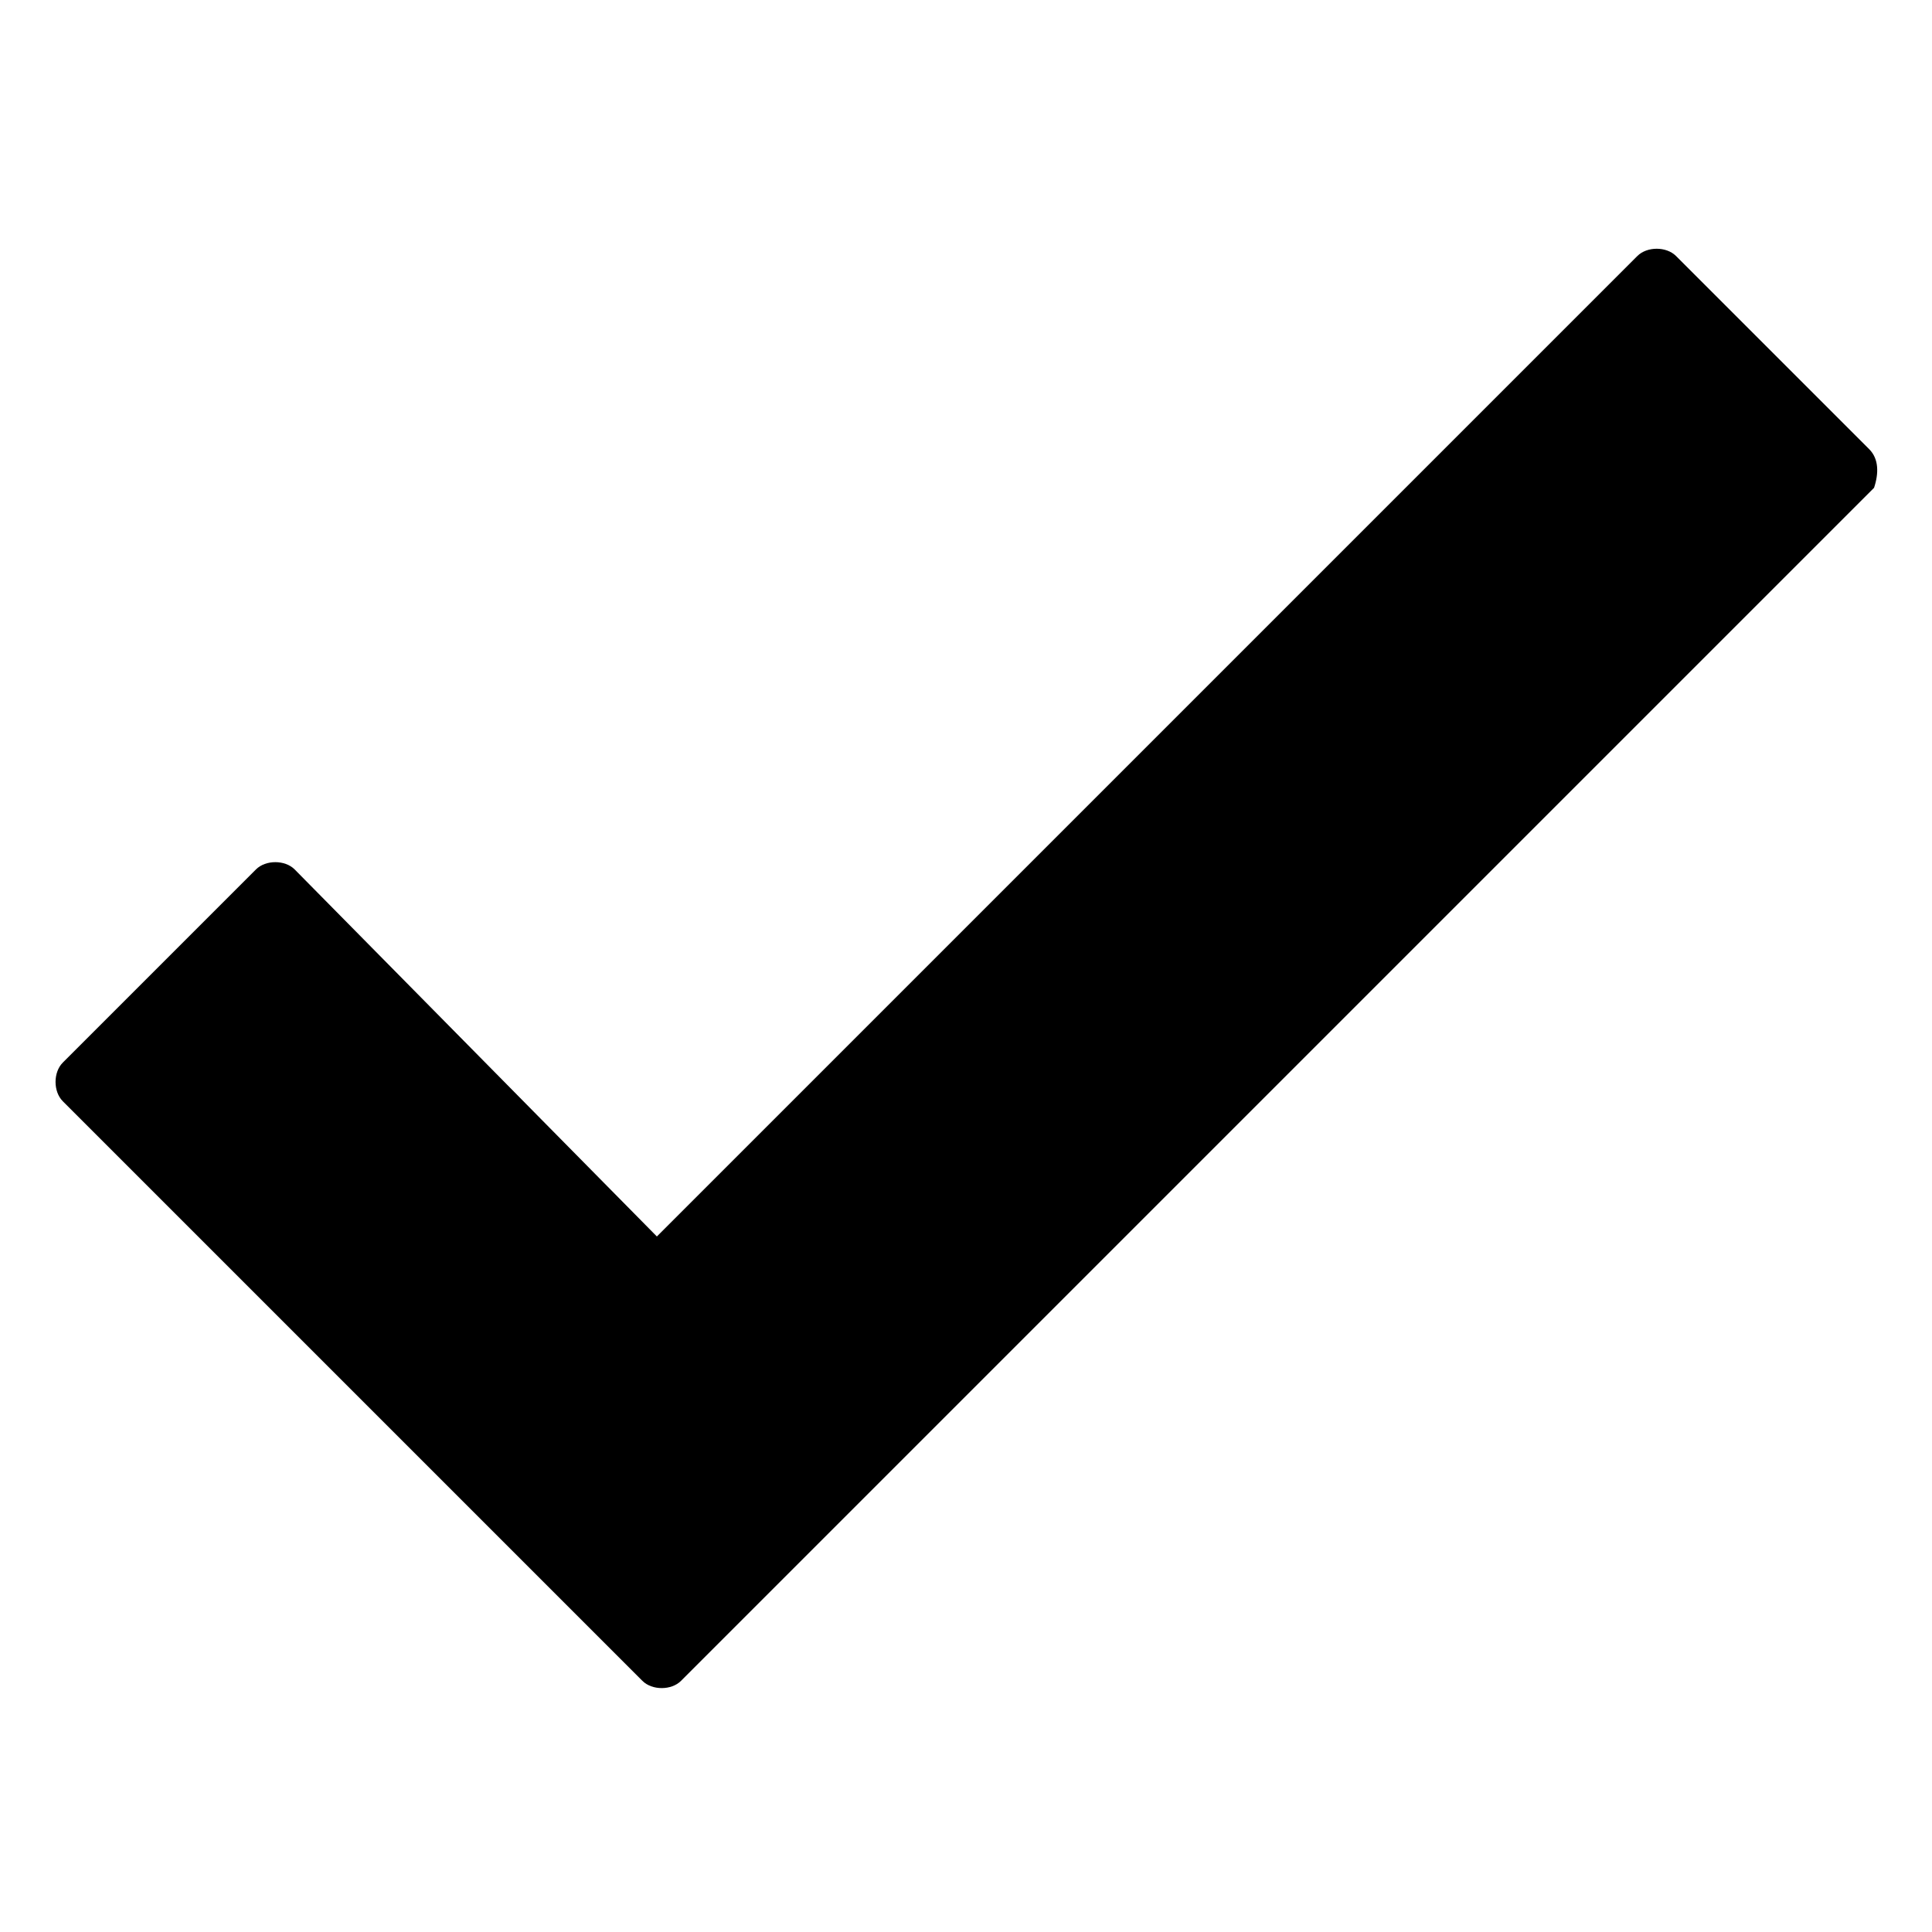
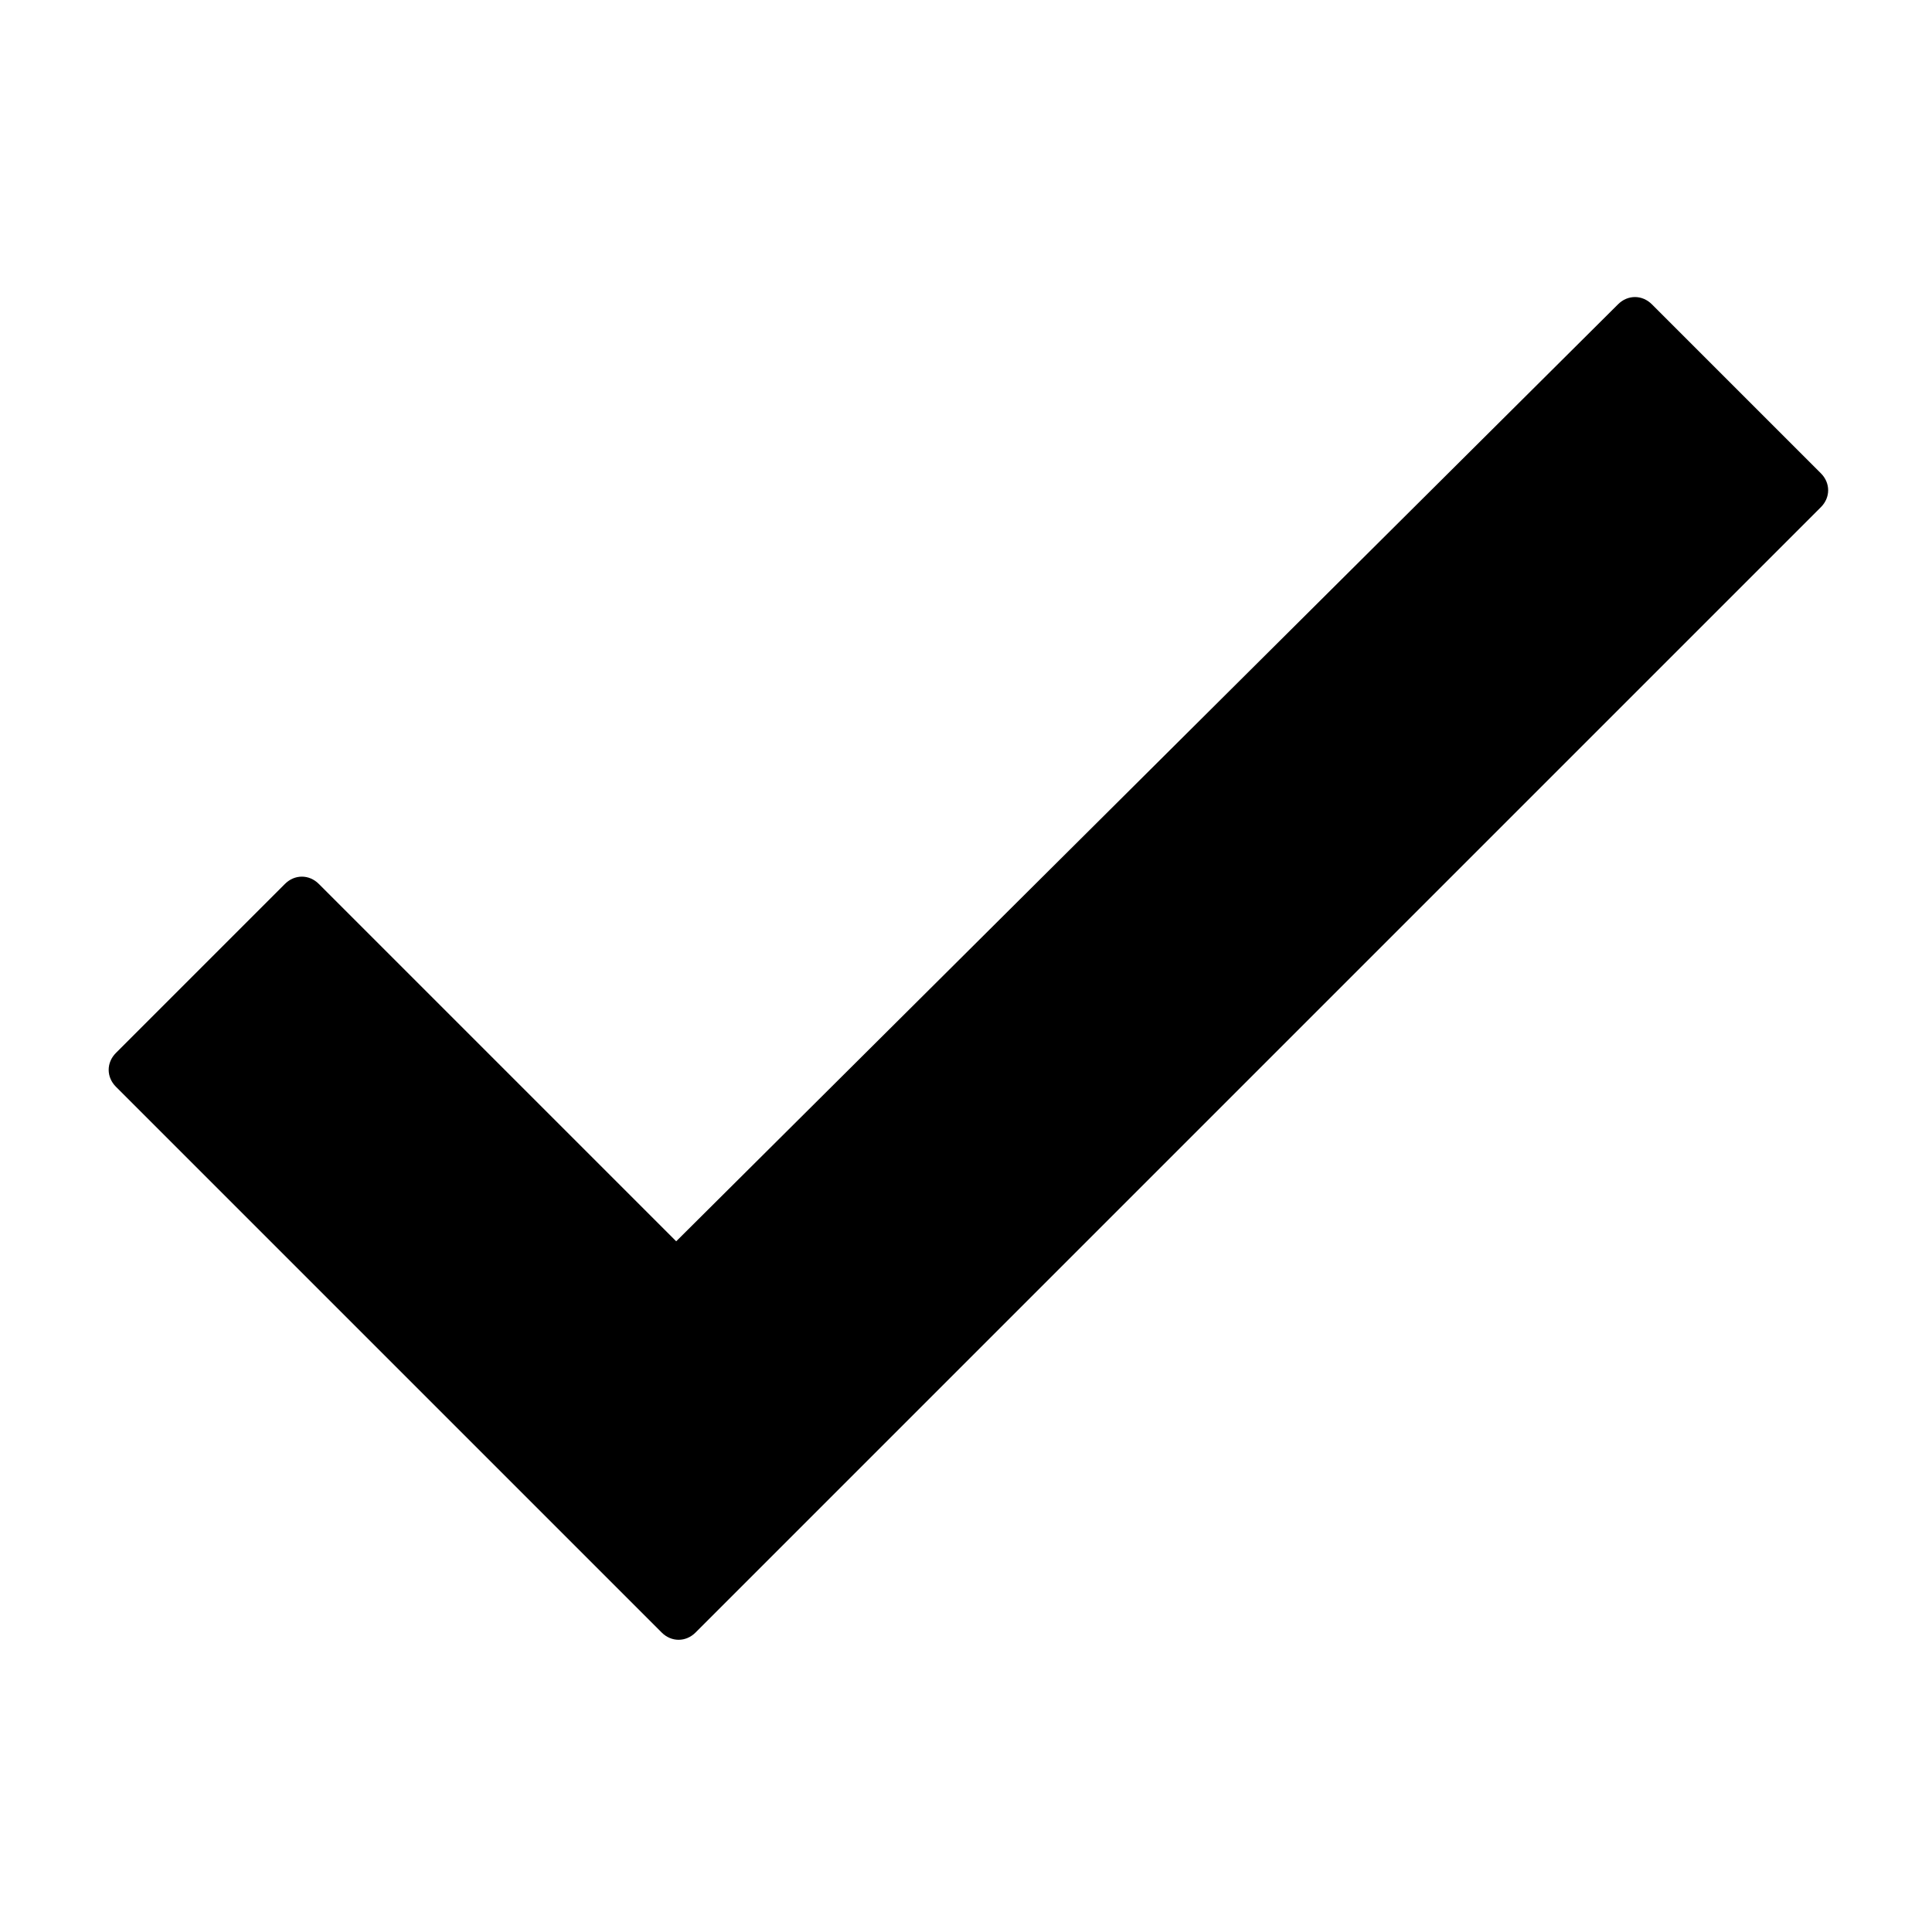
<svg xmlns="http://www.w3.org/2000/svg" version="1.1" id="レイヤー_2_1_" x="0px" y="0px" viewBox="0 0 40 40" style="enable-background:new 0 0 40 40;" xml:space="preserve">
-   <path d="M38.7,9.3l-4-4c-0.2-0.2-0.6-0.2-0.8,0L13.6,25.6L6.1,18c-0.2-0.2-0.6-0.2-0.8,0l-4,4c-0.2,0.2-0.2,0.6,0,0.8l8,8l4,4l0,0  c0.2,0.2,0.6,0.2,0.8,0l24.7-24.7C38.9,9.8,38.9,9.5,38.7,9.3z" />
+   <path d="M14,25.7l-7.4-7.4c-0.2-0.2-0.5-0.2-0.7,0l-3.5,3.5c-0.2,0.2-0.2,0.5,0,0.7l11.3,11.3c0.2,0.2,0.5,0.2,0.7,0l23.3-23.3  c0.2-0.2,0.2-0.5,0-0.7l-3.5-3.5c-0.2-0.2-0.5-0.2-0.7,0L14,25.7z" />
</svg>
